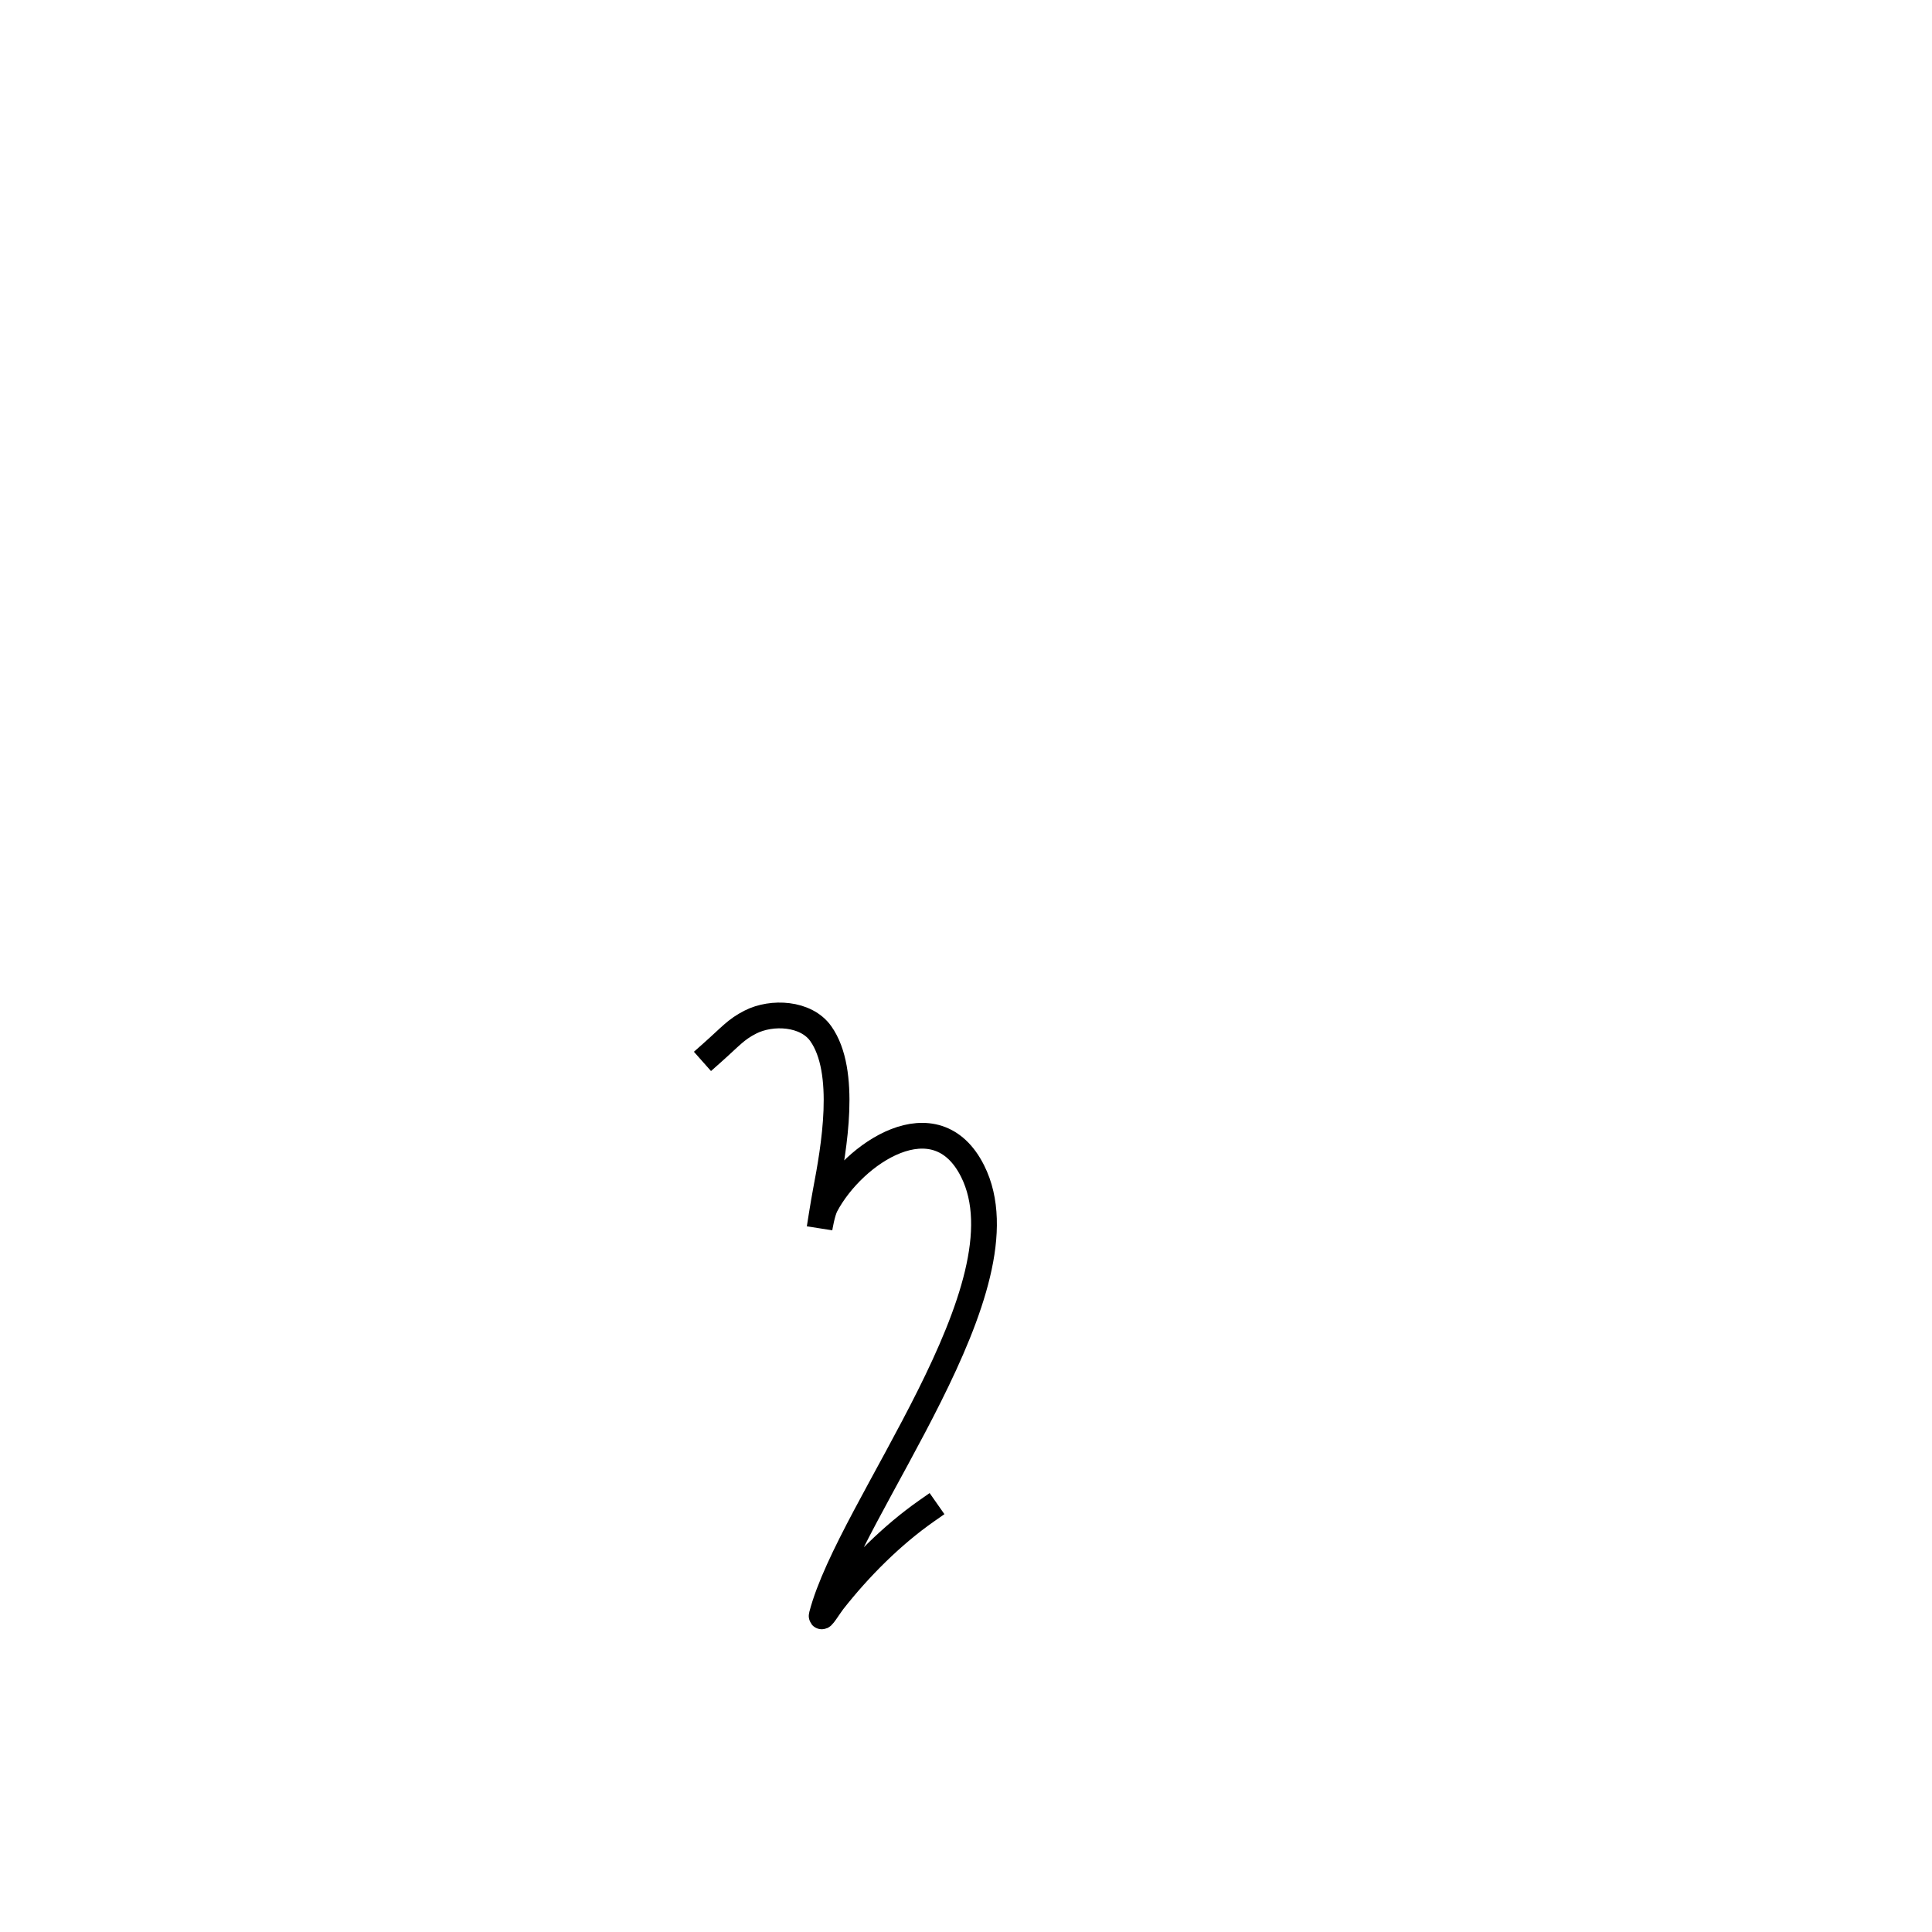
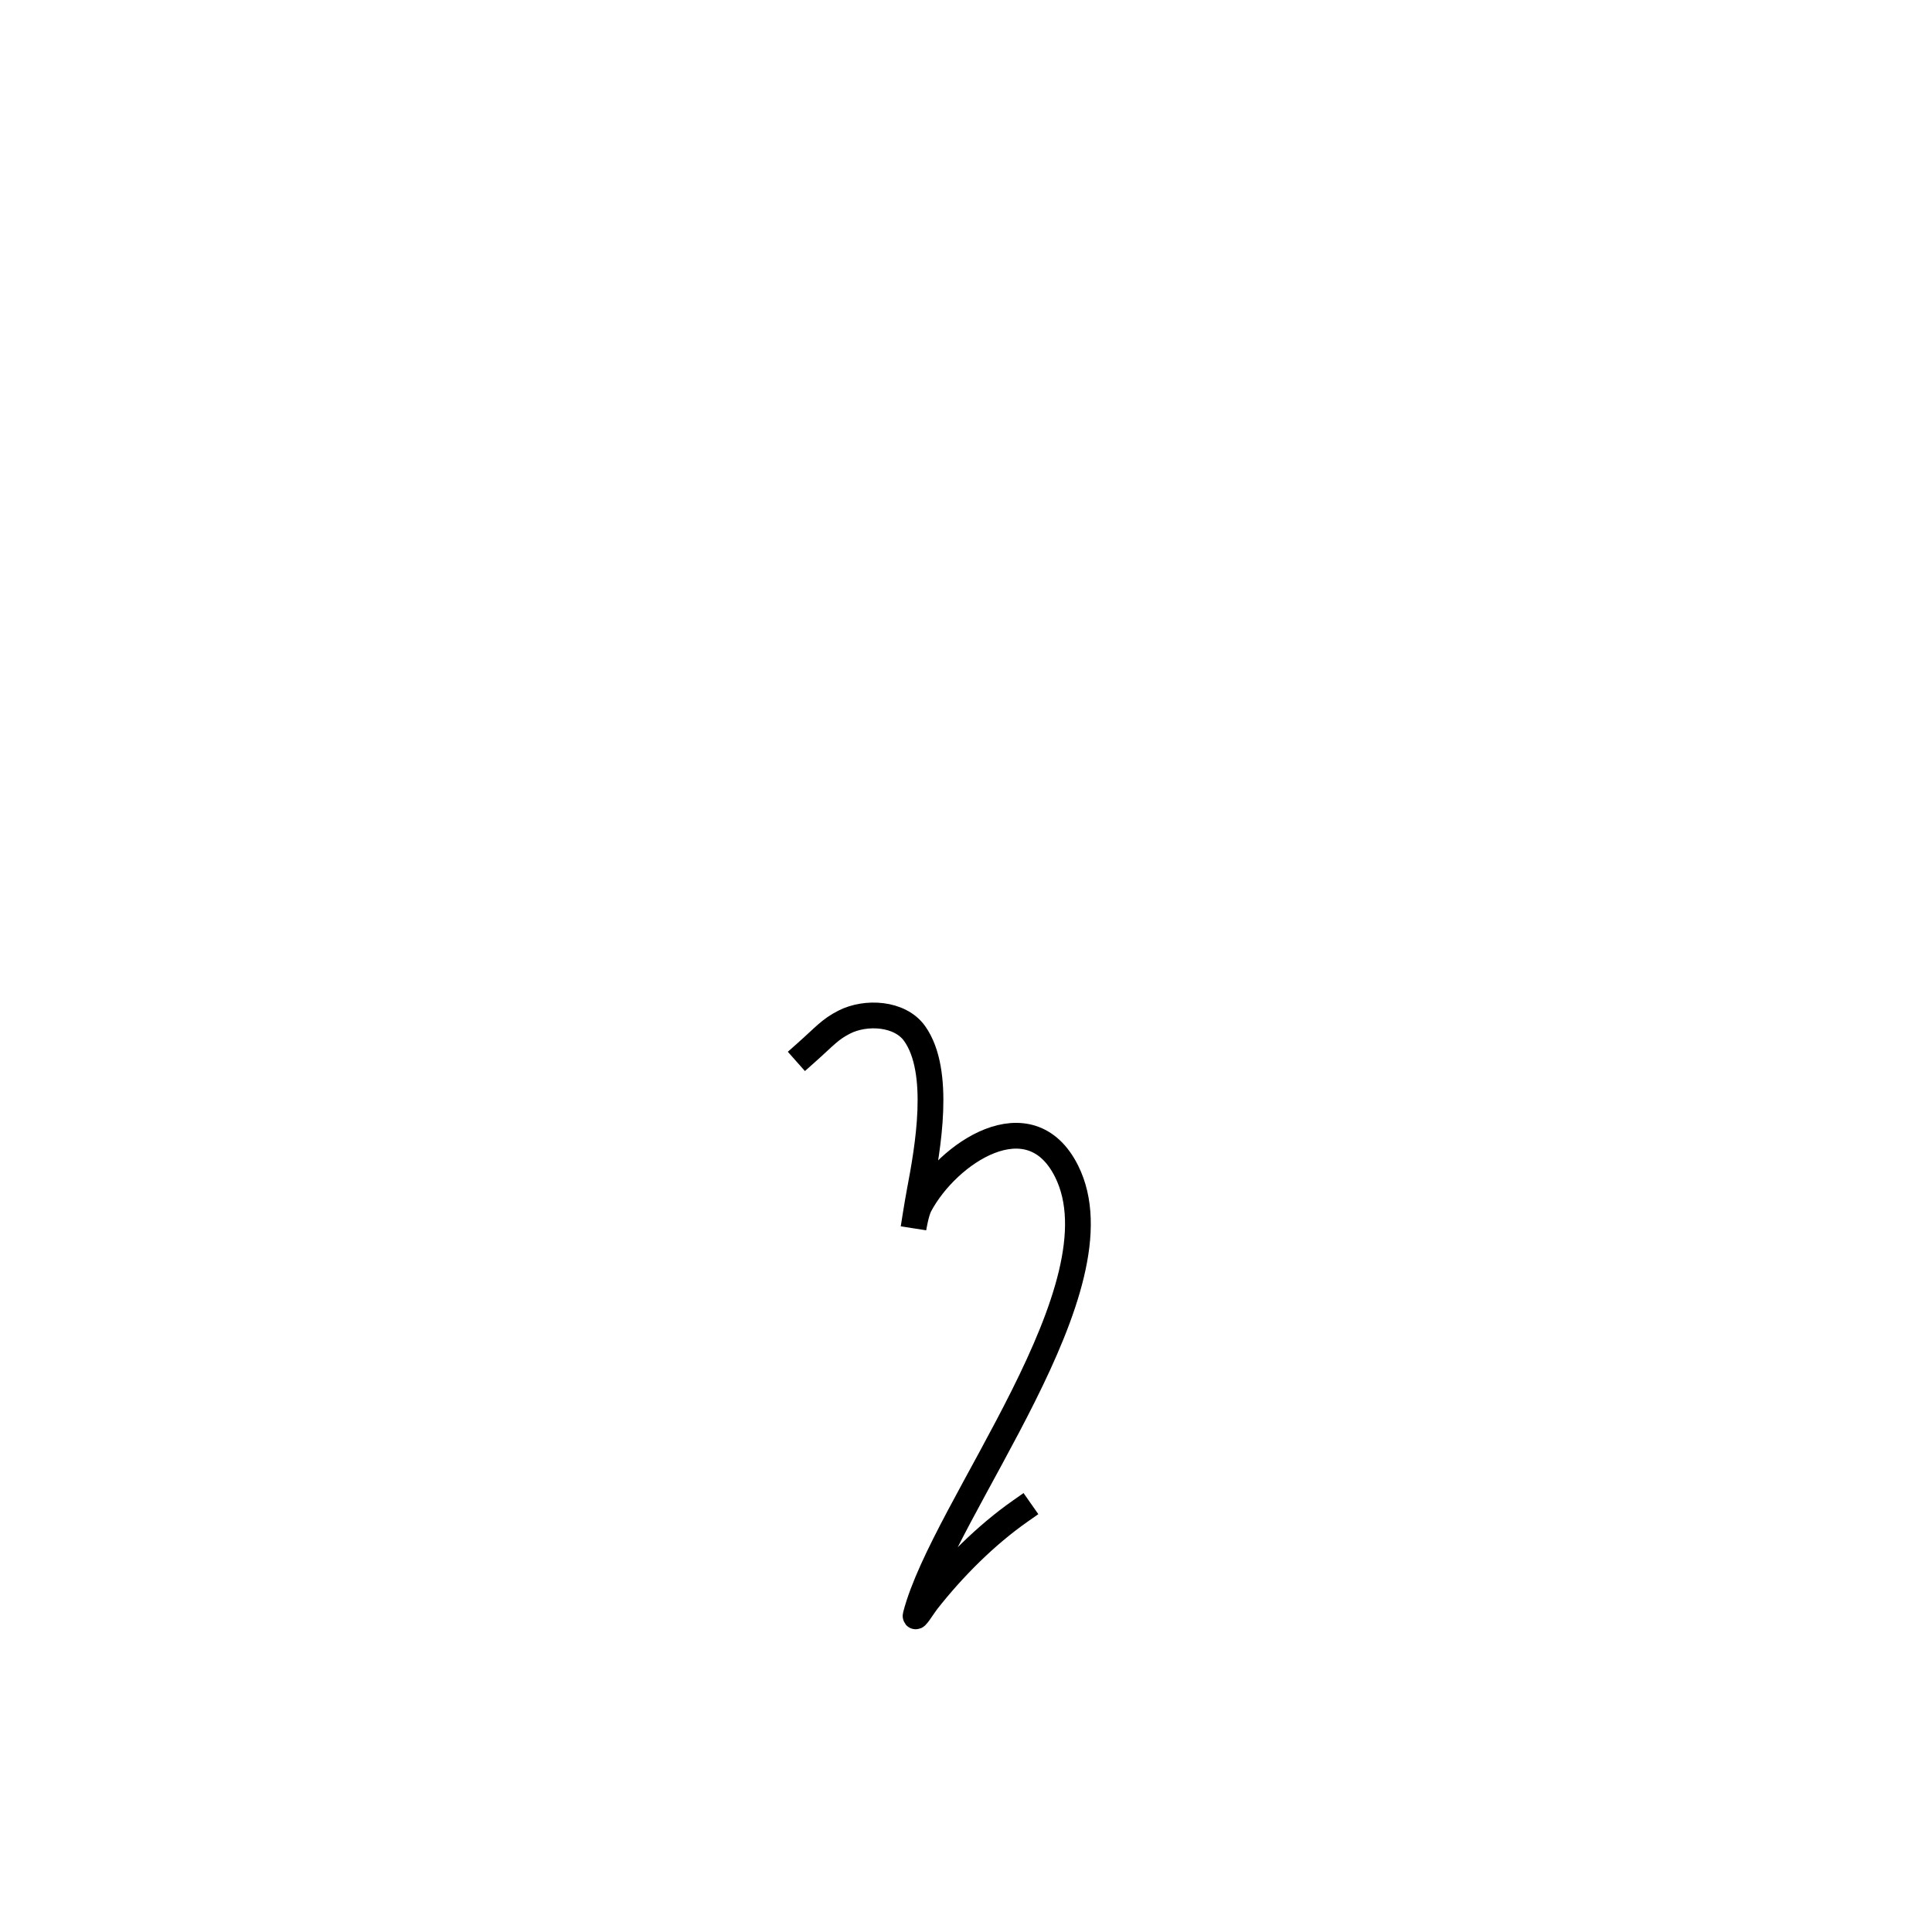
<svg xmlns="http://www.w3.org/2000/svg" width="720pt" height="720pt" viewBox="0 0 720 720">
  <defs />
-   <path id="shape0" transform="translate(265.3755, 378.4317)" fill="none" stroke="#000000" stroke-width="9.6" stroke-linecap="square" stroke-linejoin="bevel" d="M0 13.937C7.049 7.683 8.826 5.245 14.259 2.476C22.267 -1.605 34.99 -0.945 40.471 6.737C50.536 20.842 45.381 49.625 42.358 65.511C41.486 70.097 40.052 79.323 40.052 79.323C40.052 79.323 40.98 73.401 42.358 70.801C52.749 51.198 83.404 30.726 97.088 58.018C118.7 101.119 51.375 183.061 40.89 223.467C40.335 225.608 43.718 220.065 45.084 218.325C54.928 205.784 67.025 193.693 79.894 184.676" />
+   <path id="shape0" transform="translate(300.3755, 378.4317)" fill="none" stroke="#000000" stroke-width="9.6" stroke-linecap="square" stroke-linejoin="bevel" d="M0 13.937C7.049 7.683 8.826 5.245 14.259 2.476C22.267 -1.605 34.99 -0.945 40.471 6.737C50.536 20.842 45.381 49.625 42.358 65.511C41.486 70.097 40.052 79.323 40.052 79.323C40.052 79.323 40.98 73.401 42.358 70.801C52.749 51.198 83.404 30.726 97.088 58.018C118.7 101.119 51.375 183.061 40.89 223.467C40.335 225.608 43.718 220.065 45.084 218.325C54.928 205.784 67.025 193.693 79.894 184.676" />
</svg>
